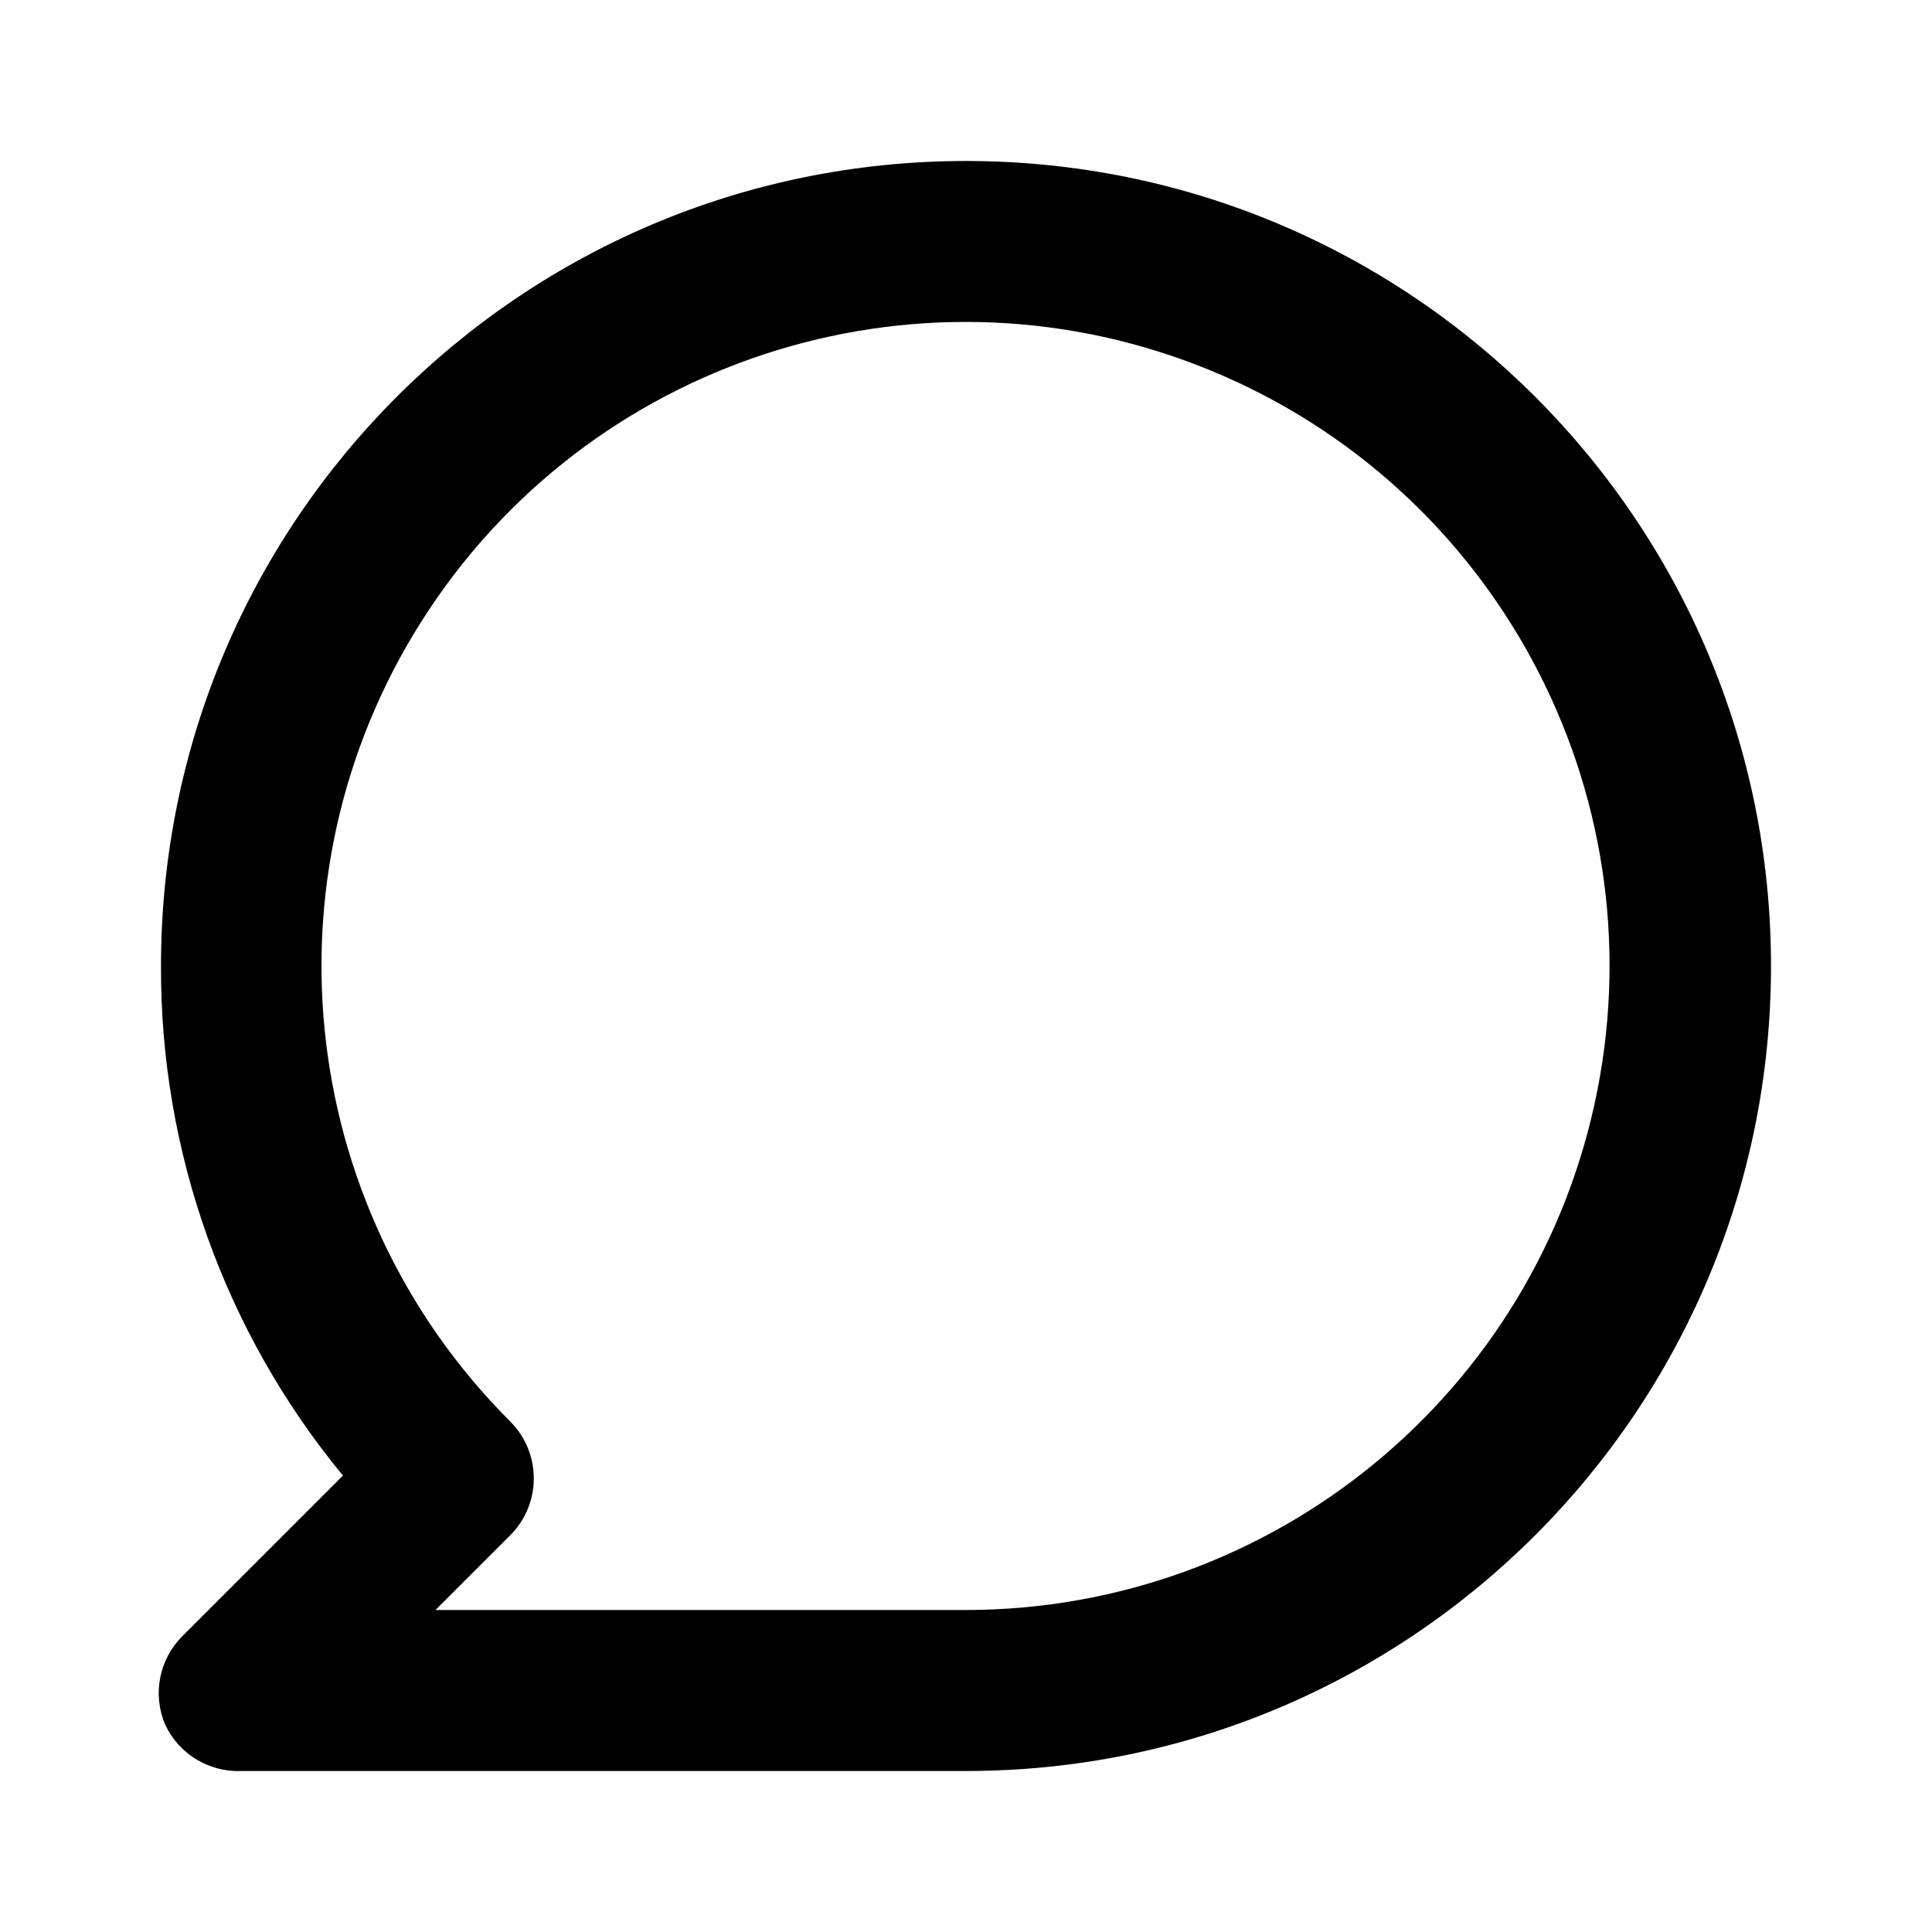
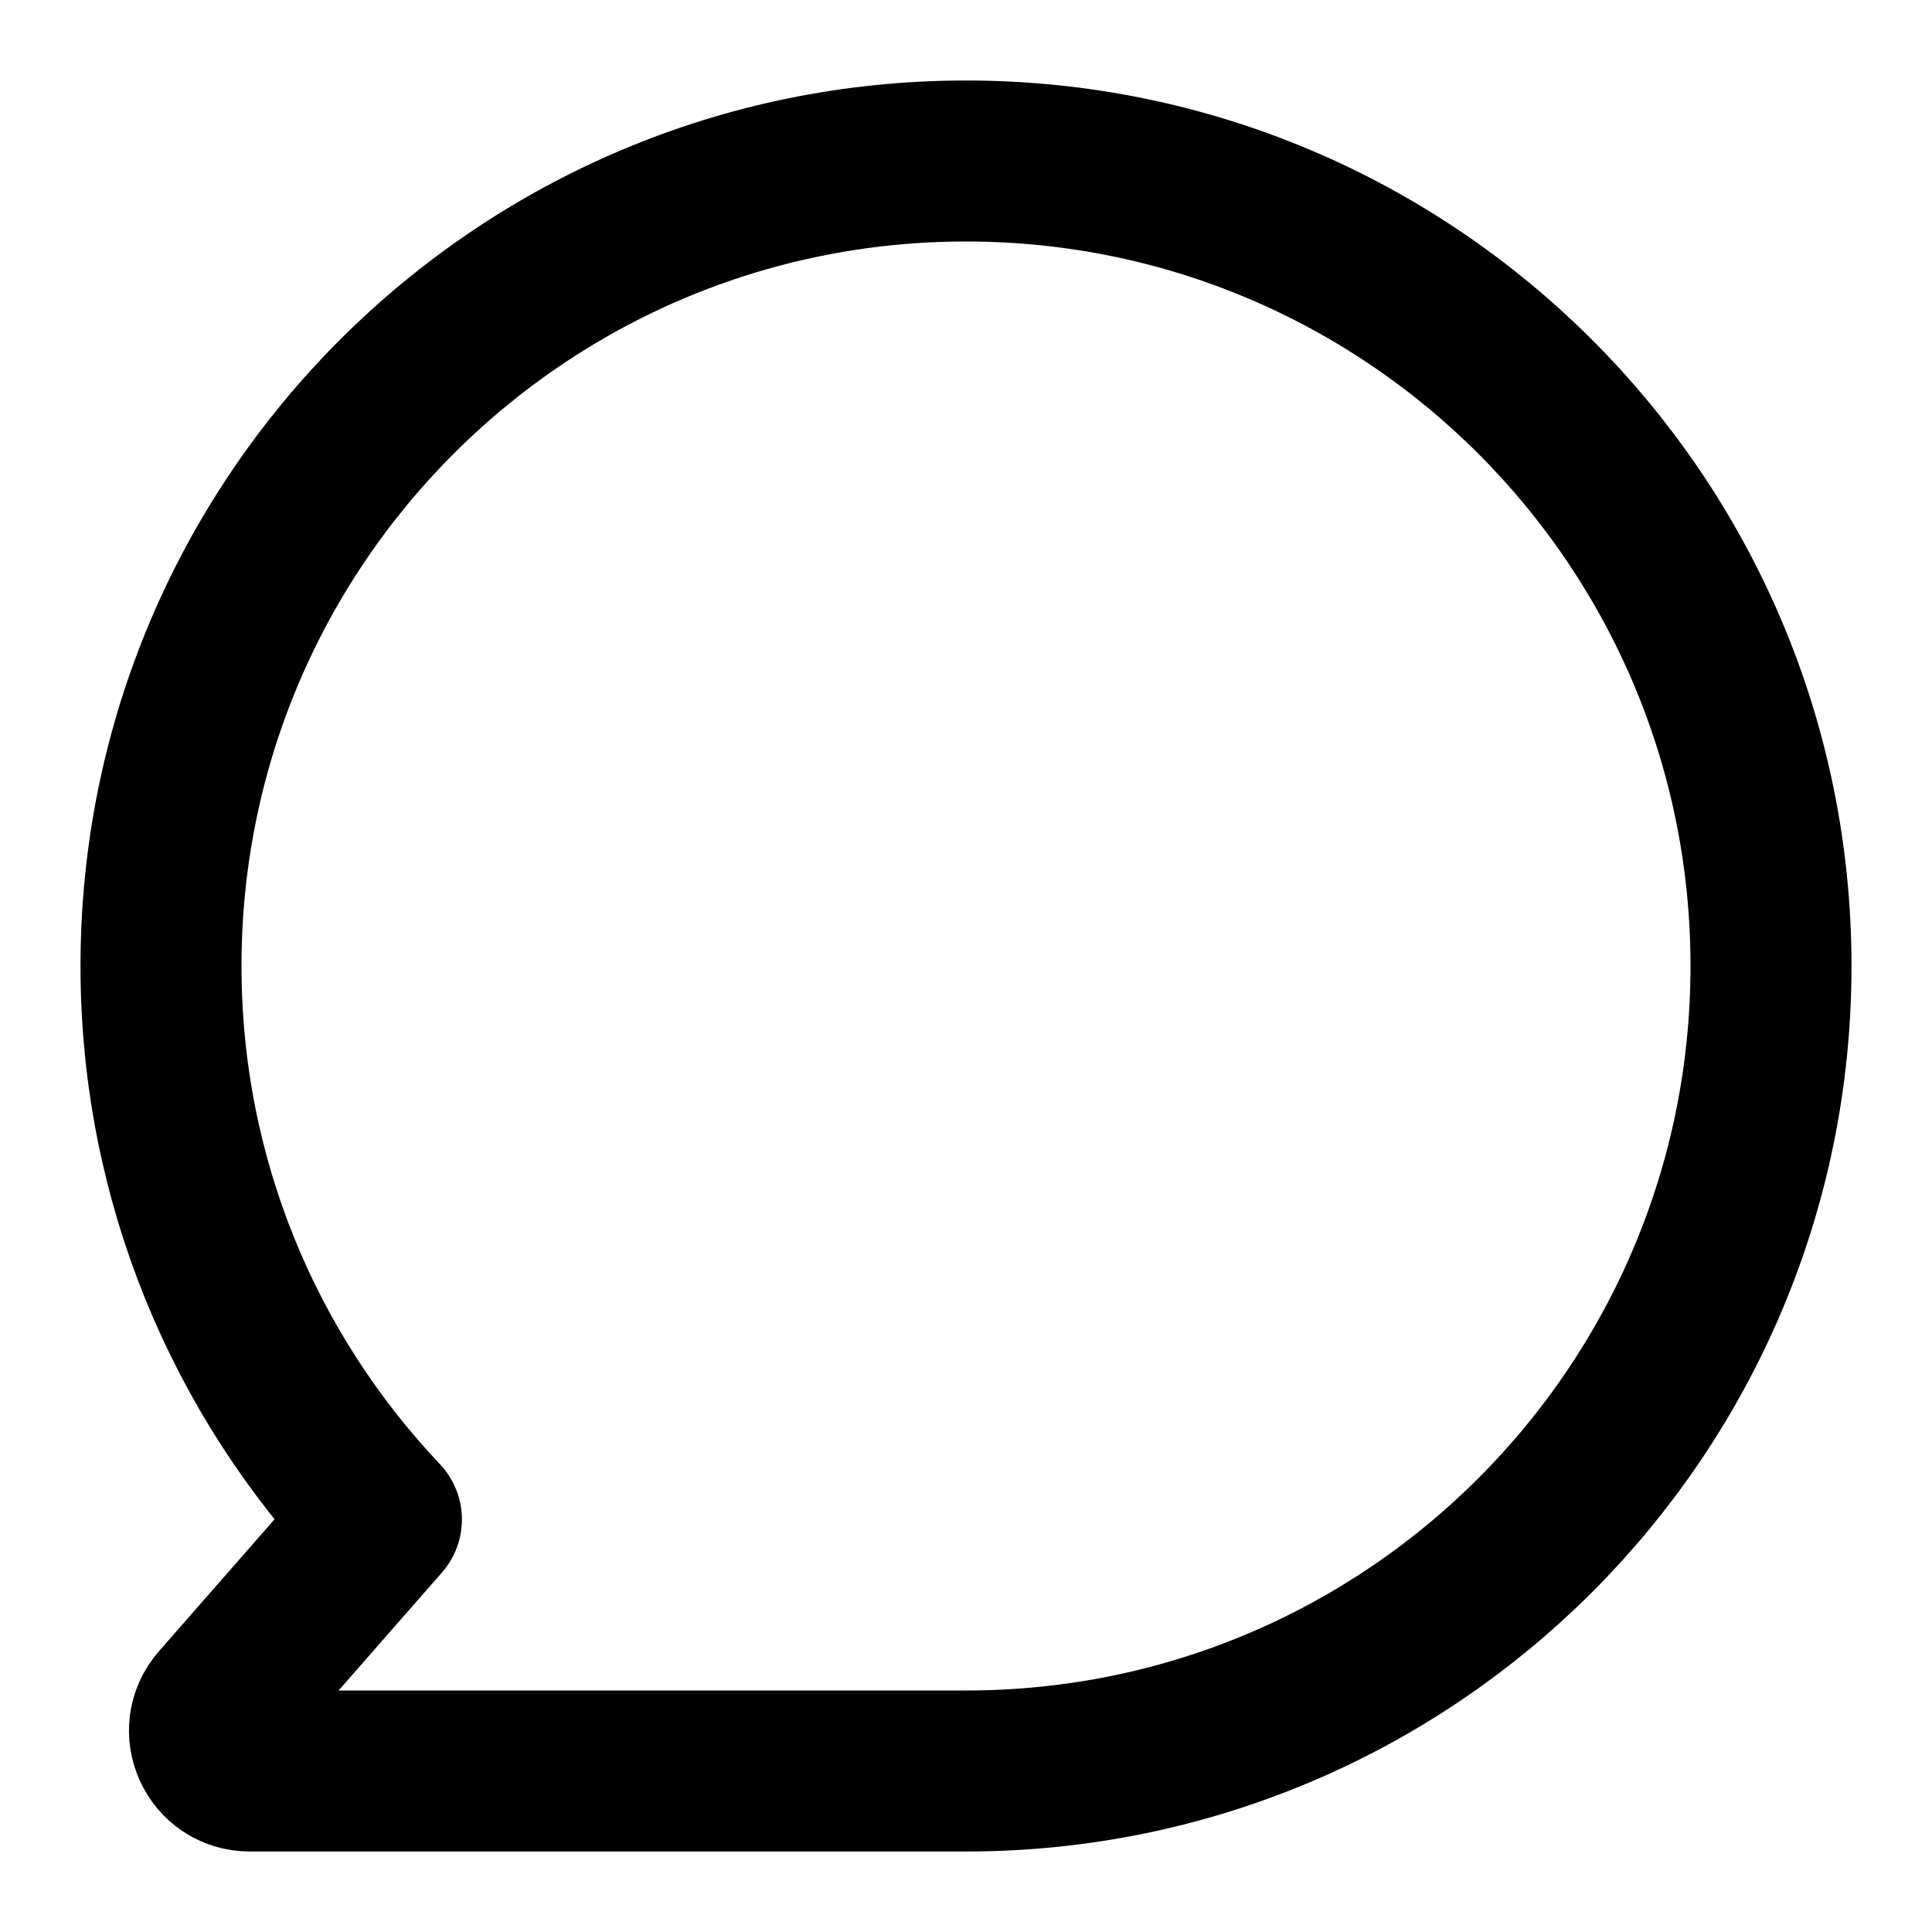
- <svg xmlns="http://www.w3.org/2000/svg" fill="#000000" width="800px" height="800px" viewBox="0 0 24 24">
-   <path d="M12,2A10,10,0,0,0,2,12a9.89,9.89,0,0,0,2.26,6.33l-2,2a1,1,0,0,0-.21,1.09A1,1,0,0,0,3,22h9A10,10,0,0,0,12,2Zm0,18H5.41l.93-.93a1,1,0,0,0,0-1.41A8,8,0,1,1,12,20Z" />
+ <svg xmlns="http://www.w3.org/2000/svg" width="800px" height="800px" viewBox="0 0 24 24" fill="none">
+   <path d="M12 22C17.523 22 22 17.523 22 12C22 6.477 17.523 2 12 2C6.477 2 2 6.477 2 12C2 14.663 3.041 17.083 4.738 18.875L2.727 21.171C2.444 21.494 2.673 22 3.103 22H12Z" stroke="#000000" stroke-width="2" stroke-linecap="round" stroke-linejoin="round" />
</svg>
